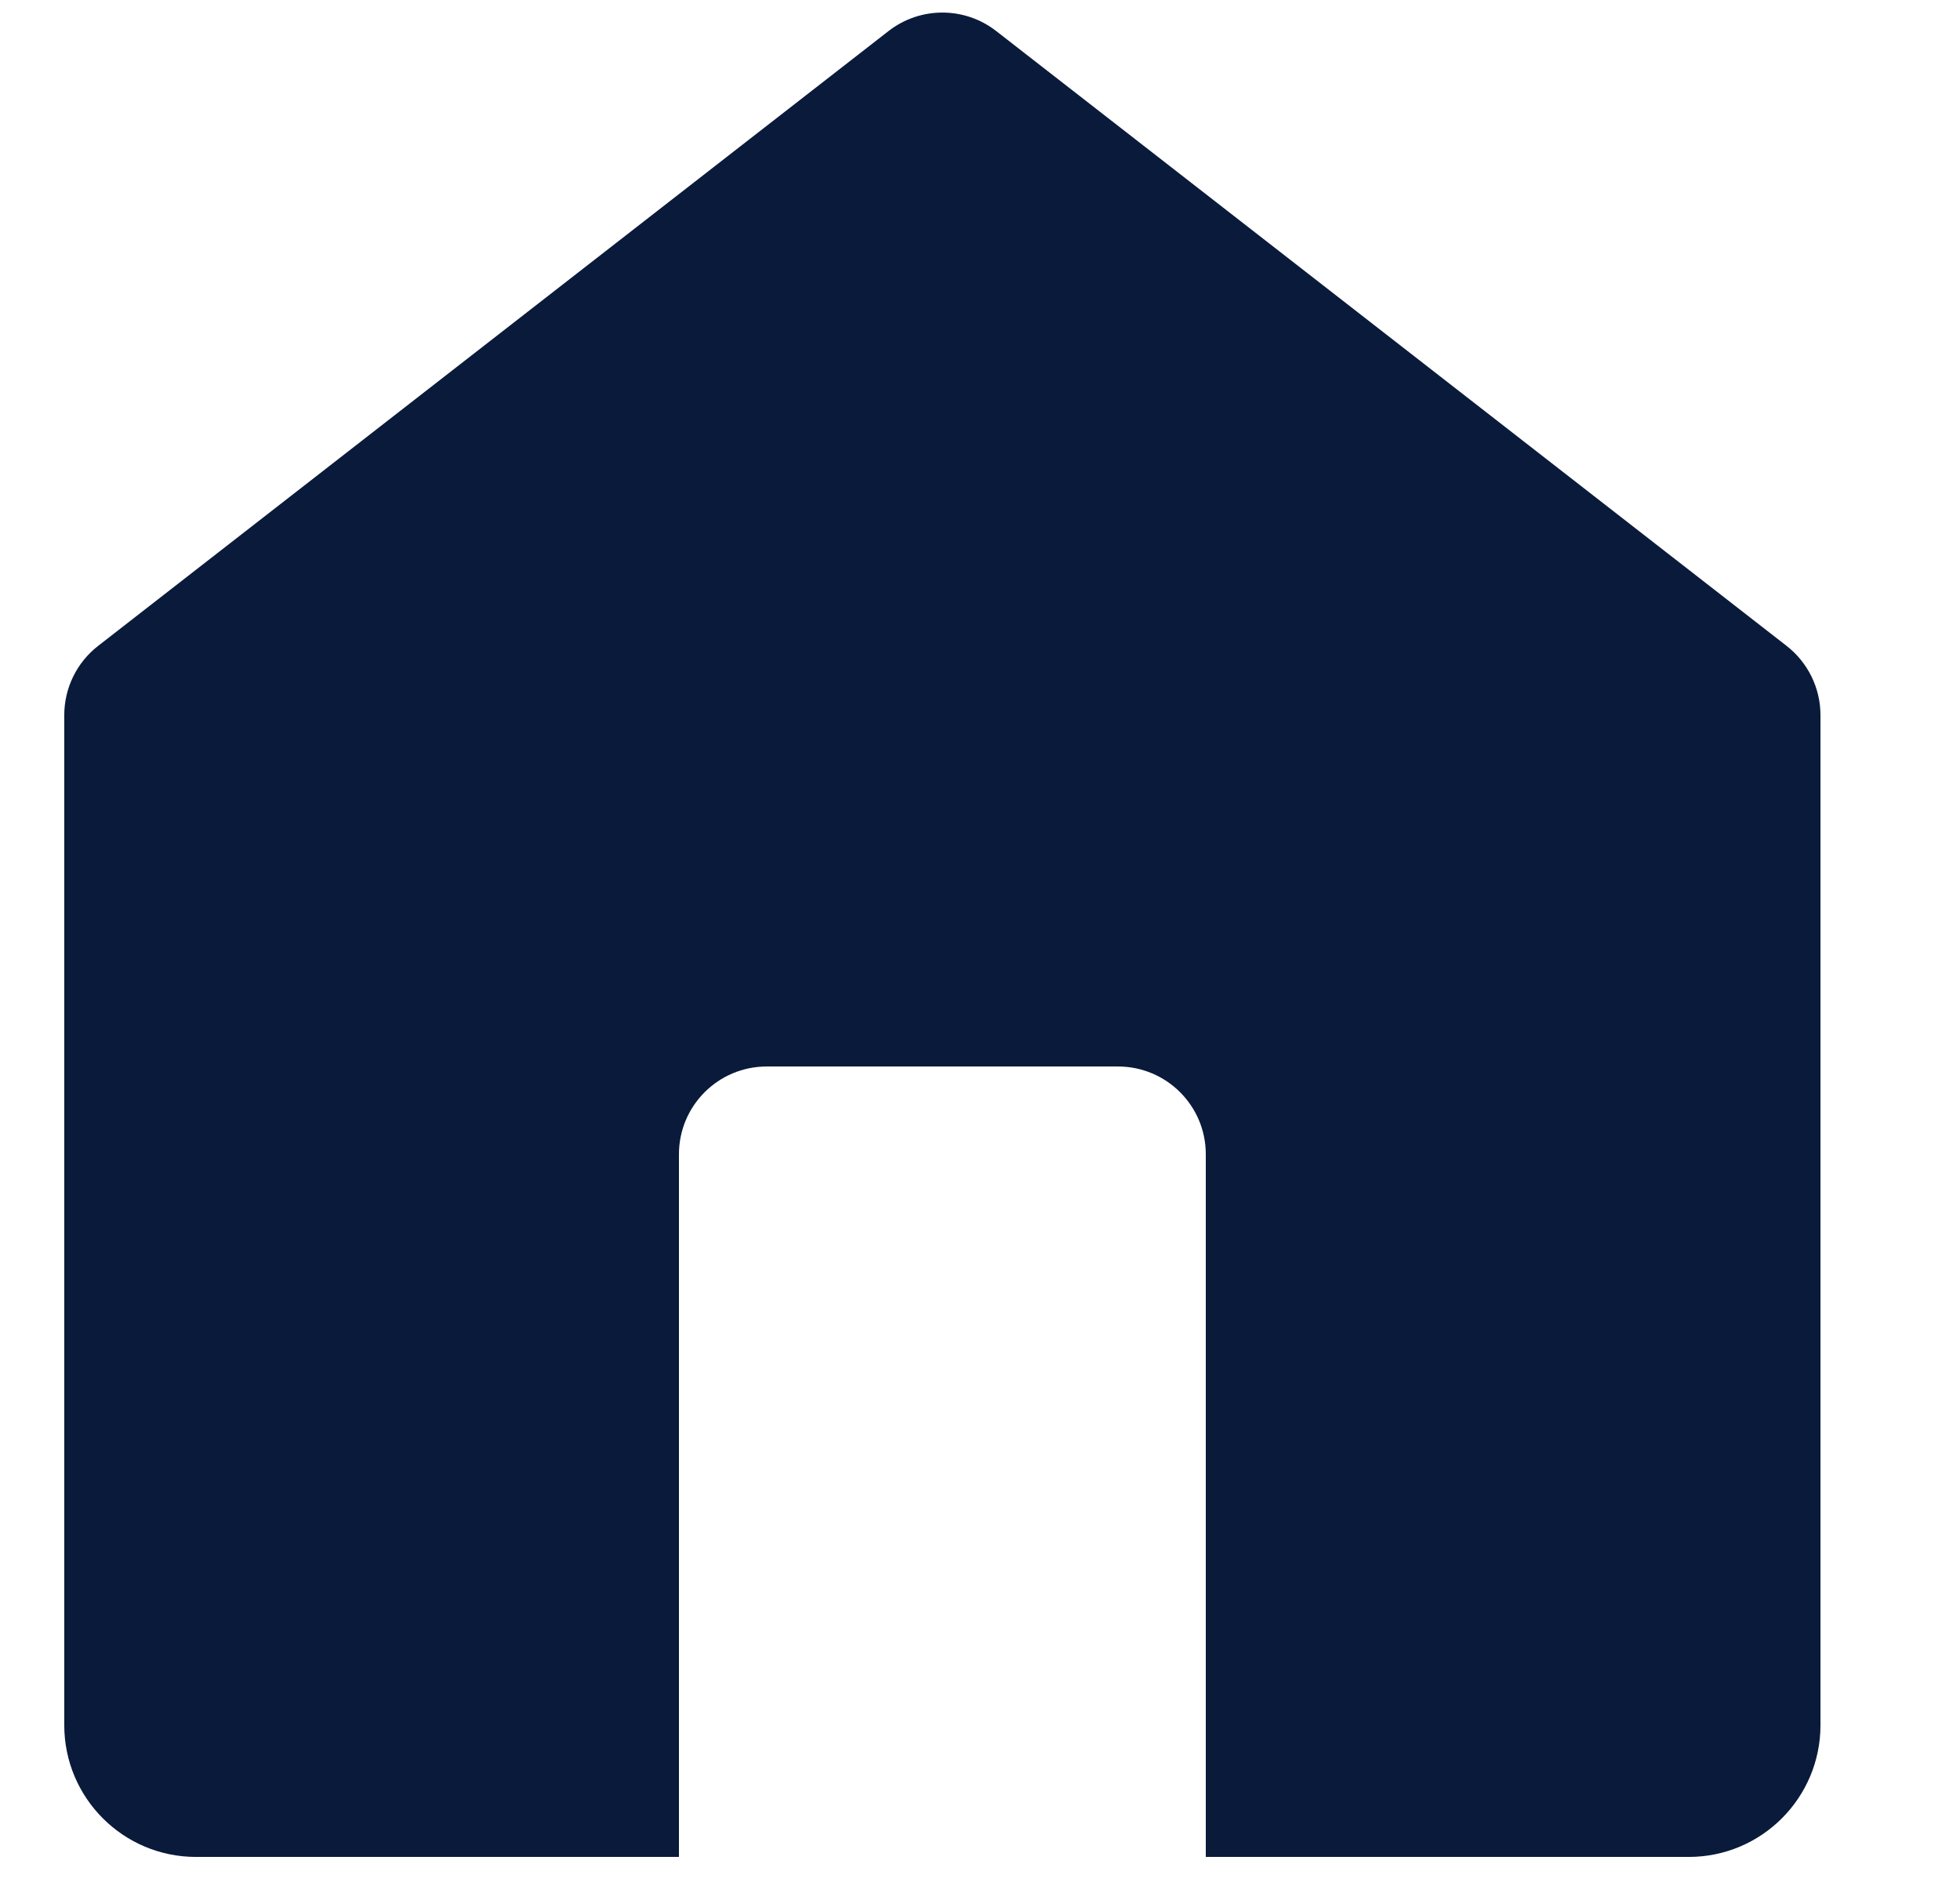
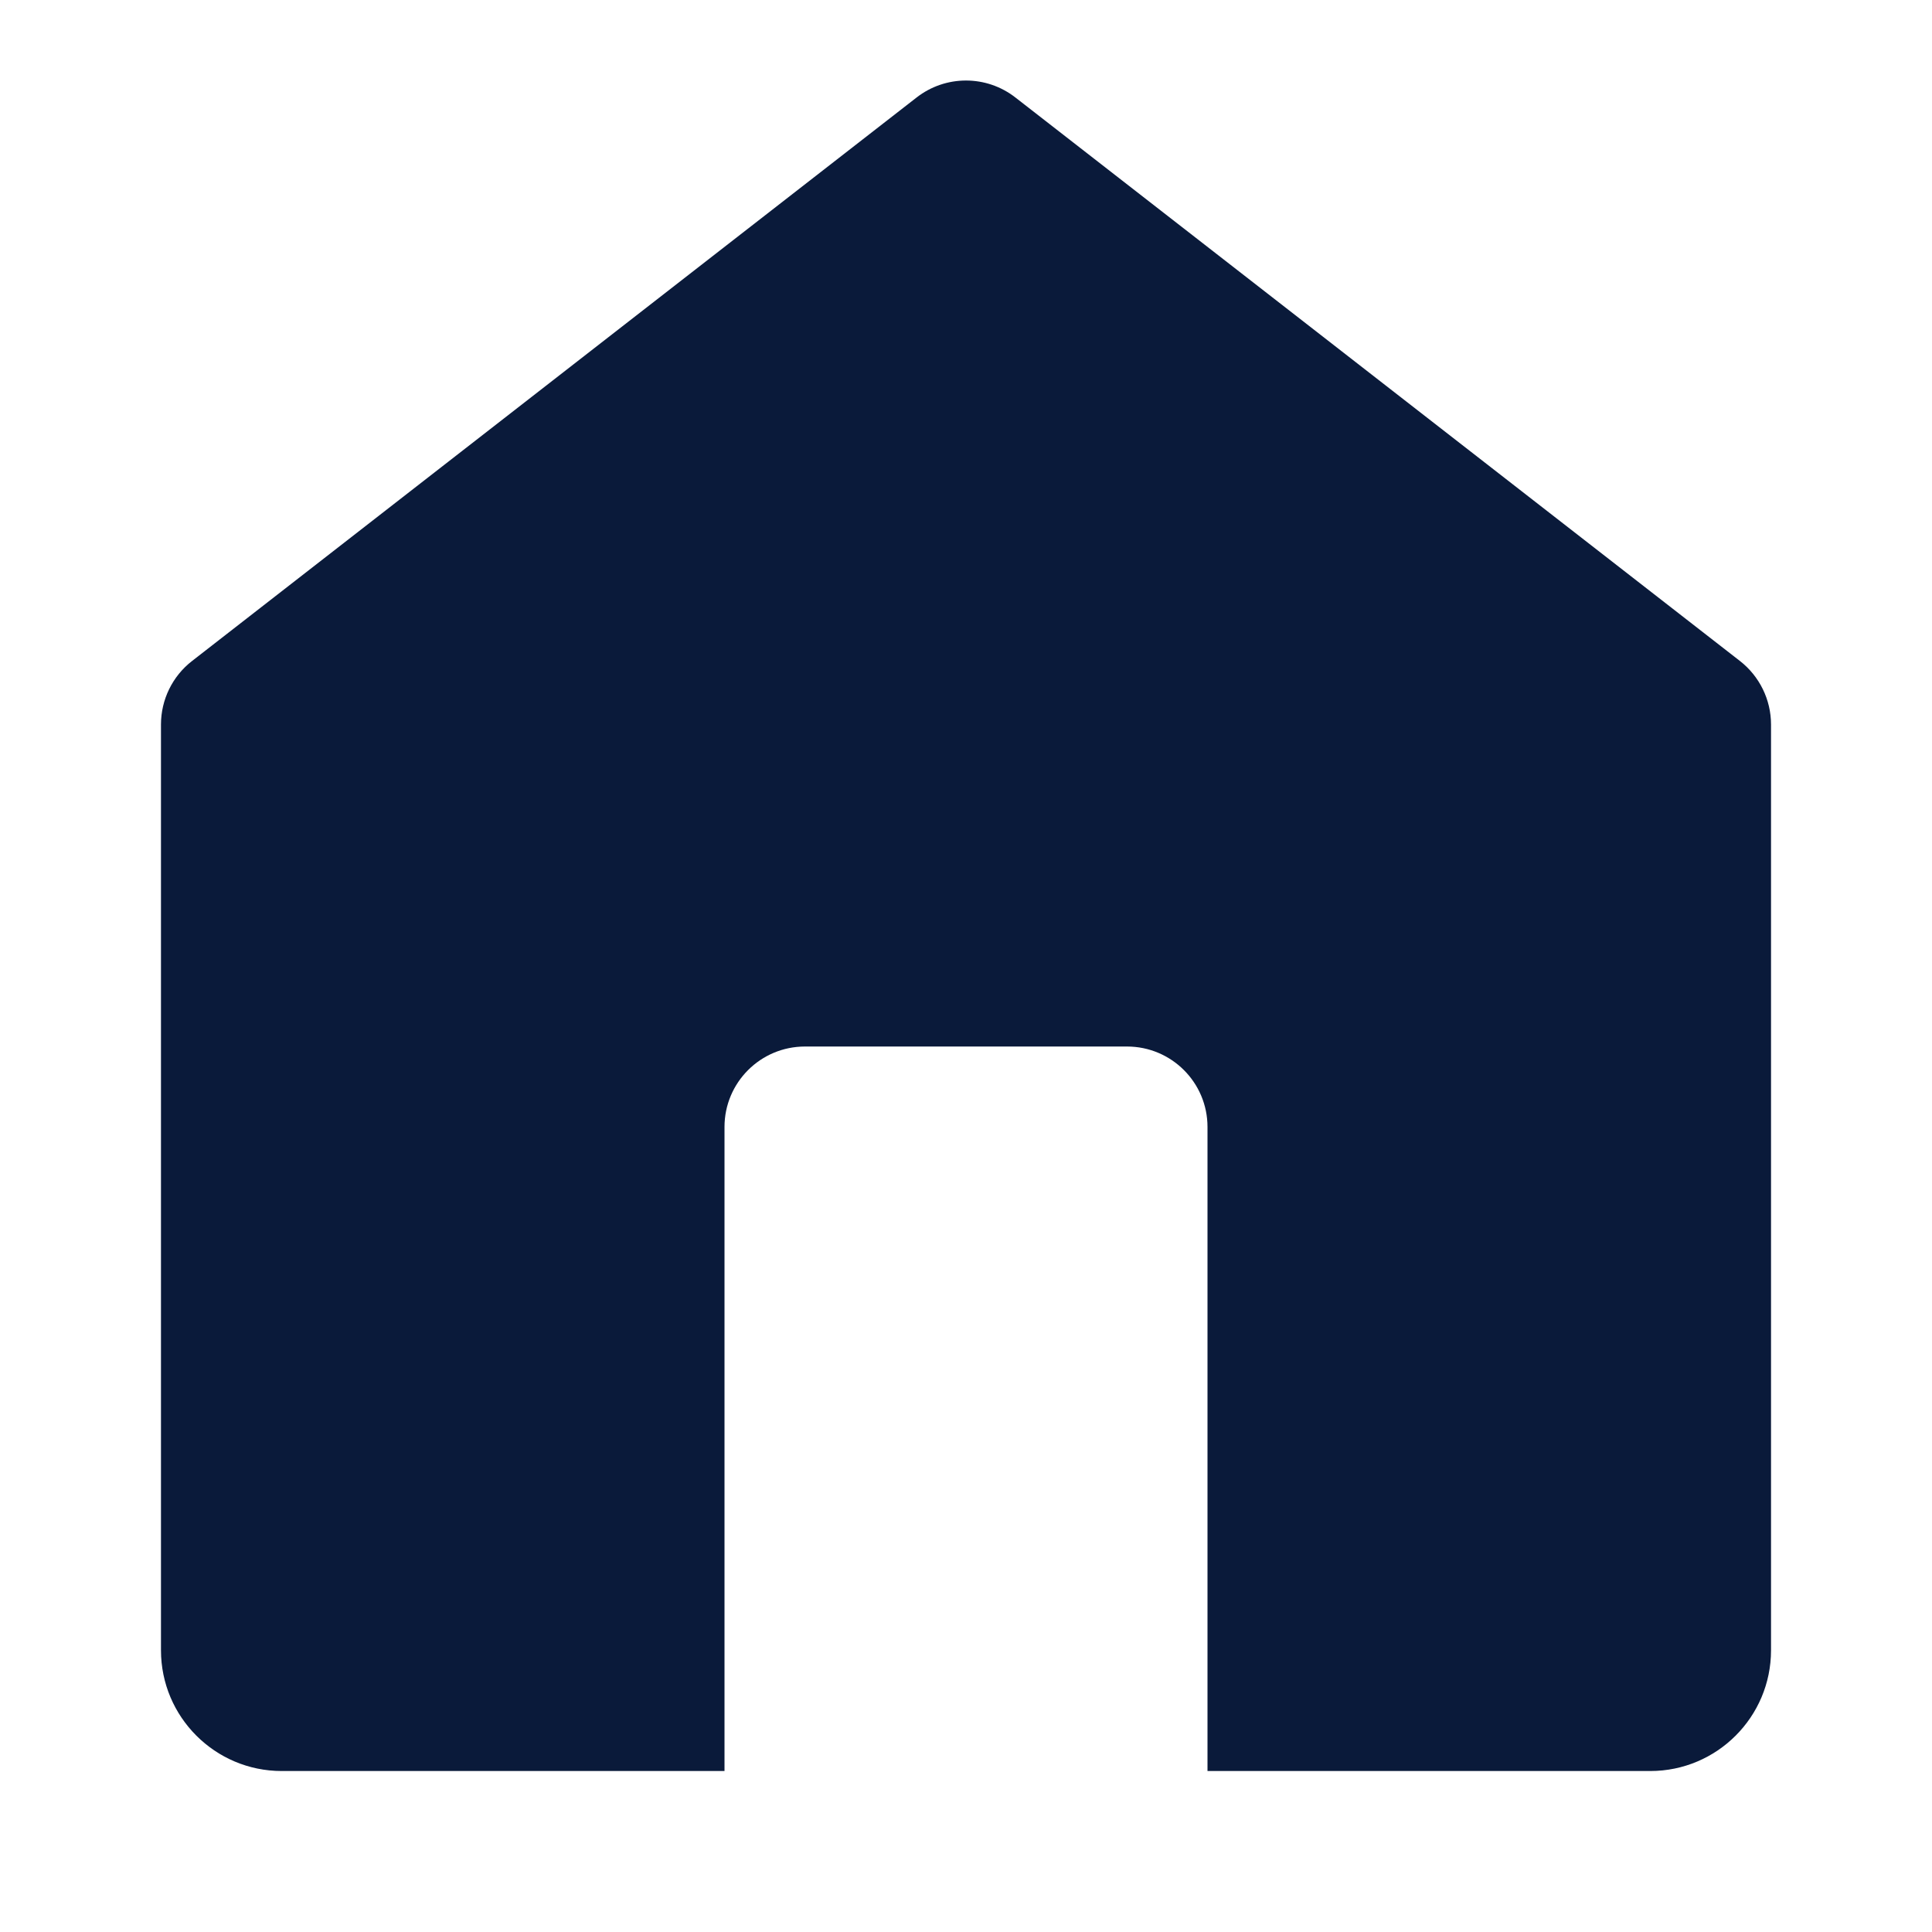
- <svg xmlns="http://www.w3.org/2000/svg" width="25" height="24" viewBox="0 0 25 25" fill="none">
-   <path d="M11.284 0.413C11.705 0.085 12.295 0.085 12.716 0.413L23.216 8.579C23.5 8.8 23.667 9.14 23.667 9.5V22.917C23.667 23.883 22.883 24.667 21.917 24.667H15.5V15.333C15.5 14.689 14.978 14.167 14.333 14.167H9.667C9.022 14.167 8.5 14.689 8.5 15.333V24.667H2.083C1.117 24.667 0.333 23.883 0.333 22.917V9.5C0.333 9.14 0.499 8.8 0.784 8.579L11.284 0.413Z" fill="#0A1A3A" />
+ <svg xmlns="http://www.w3.org/2000/svg" width="28" height="28" viewBox="0 0 28 28" fill="none">
+   <path d="M13.284 1.413C13.705 1.085 14.295 1.085 14.716 1.413L25.216 9.579C25.5 9.8 25.667 10.14 25.667 10.5V23.917C25.667 24.883 24.883 25.667 23.917 25.667H17.5V16.333C17.5 15.689 16.978 15.167 16.333 15.167H11.667C11.022 15.167 10.5 15.689 10.5 16.333V25.667H4.083C3.117 25.667 2.333 24.883 2.333 23.917V10.5C2.333 10.14 2.499 9.8 2.784 9.579L13.284 1.413Z" fill="#0A1A3A" />
</svg>
